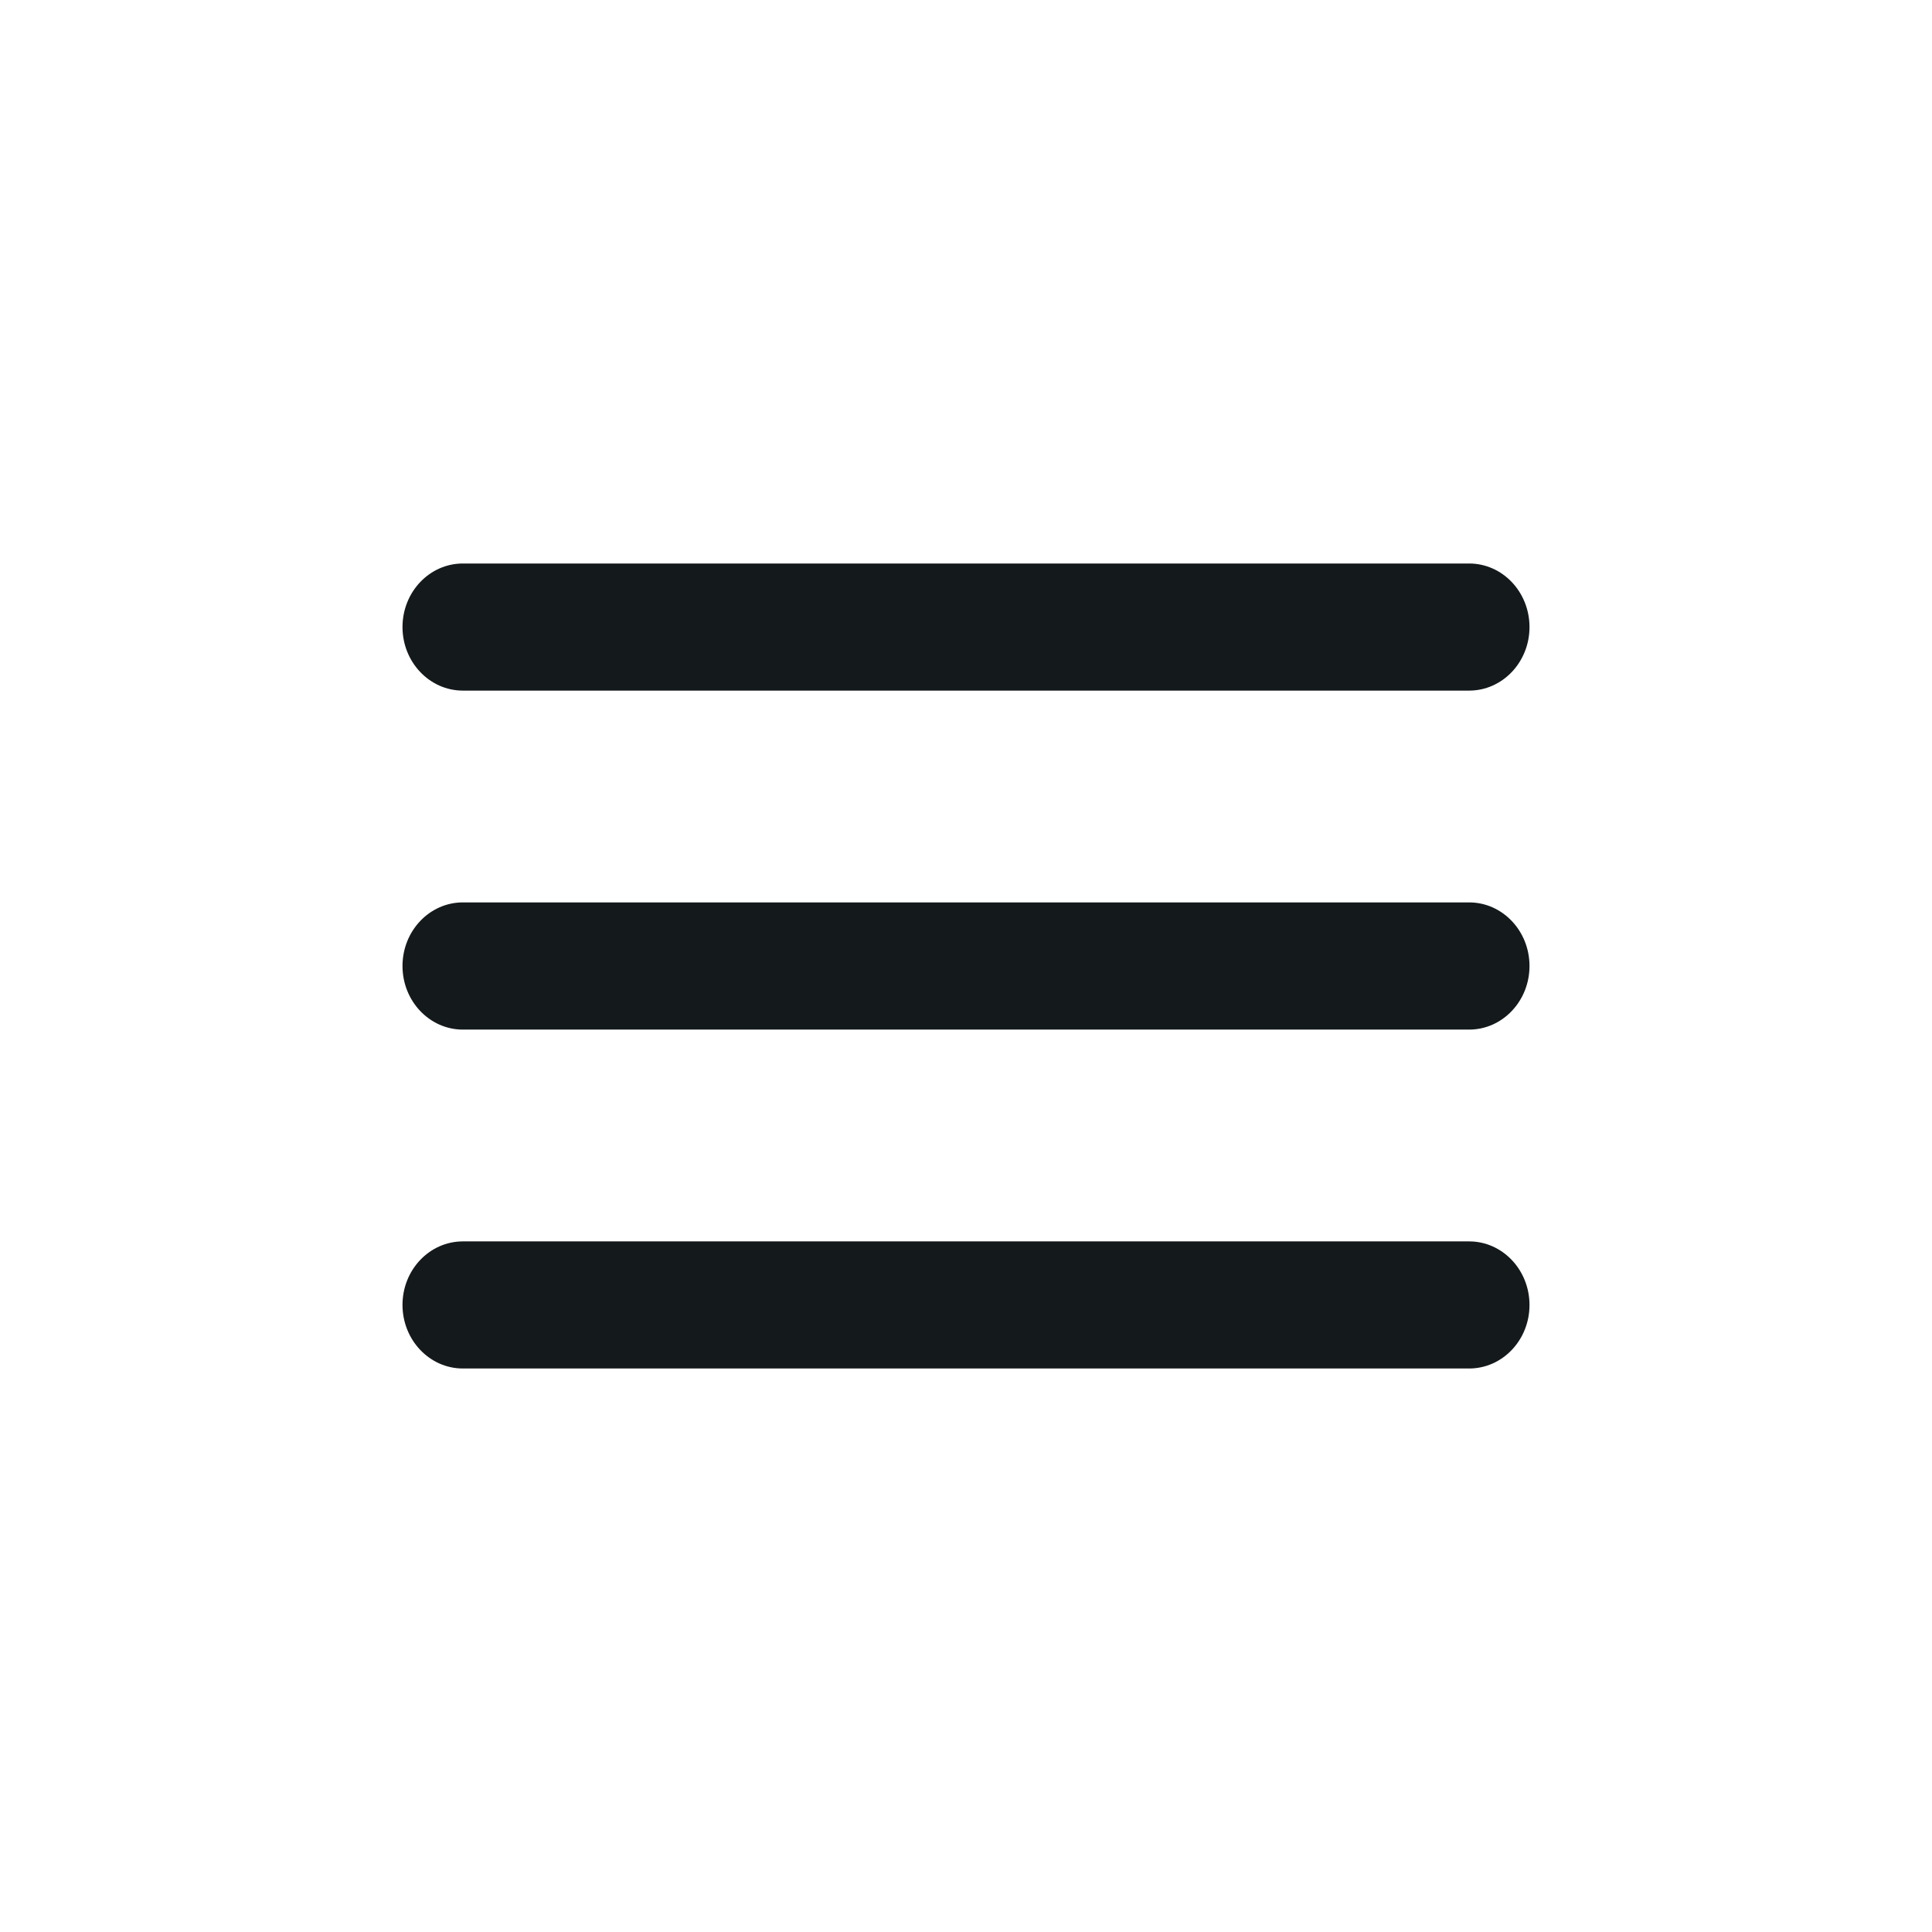
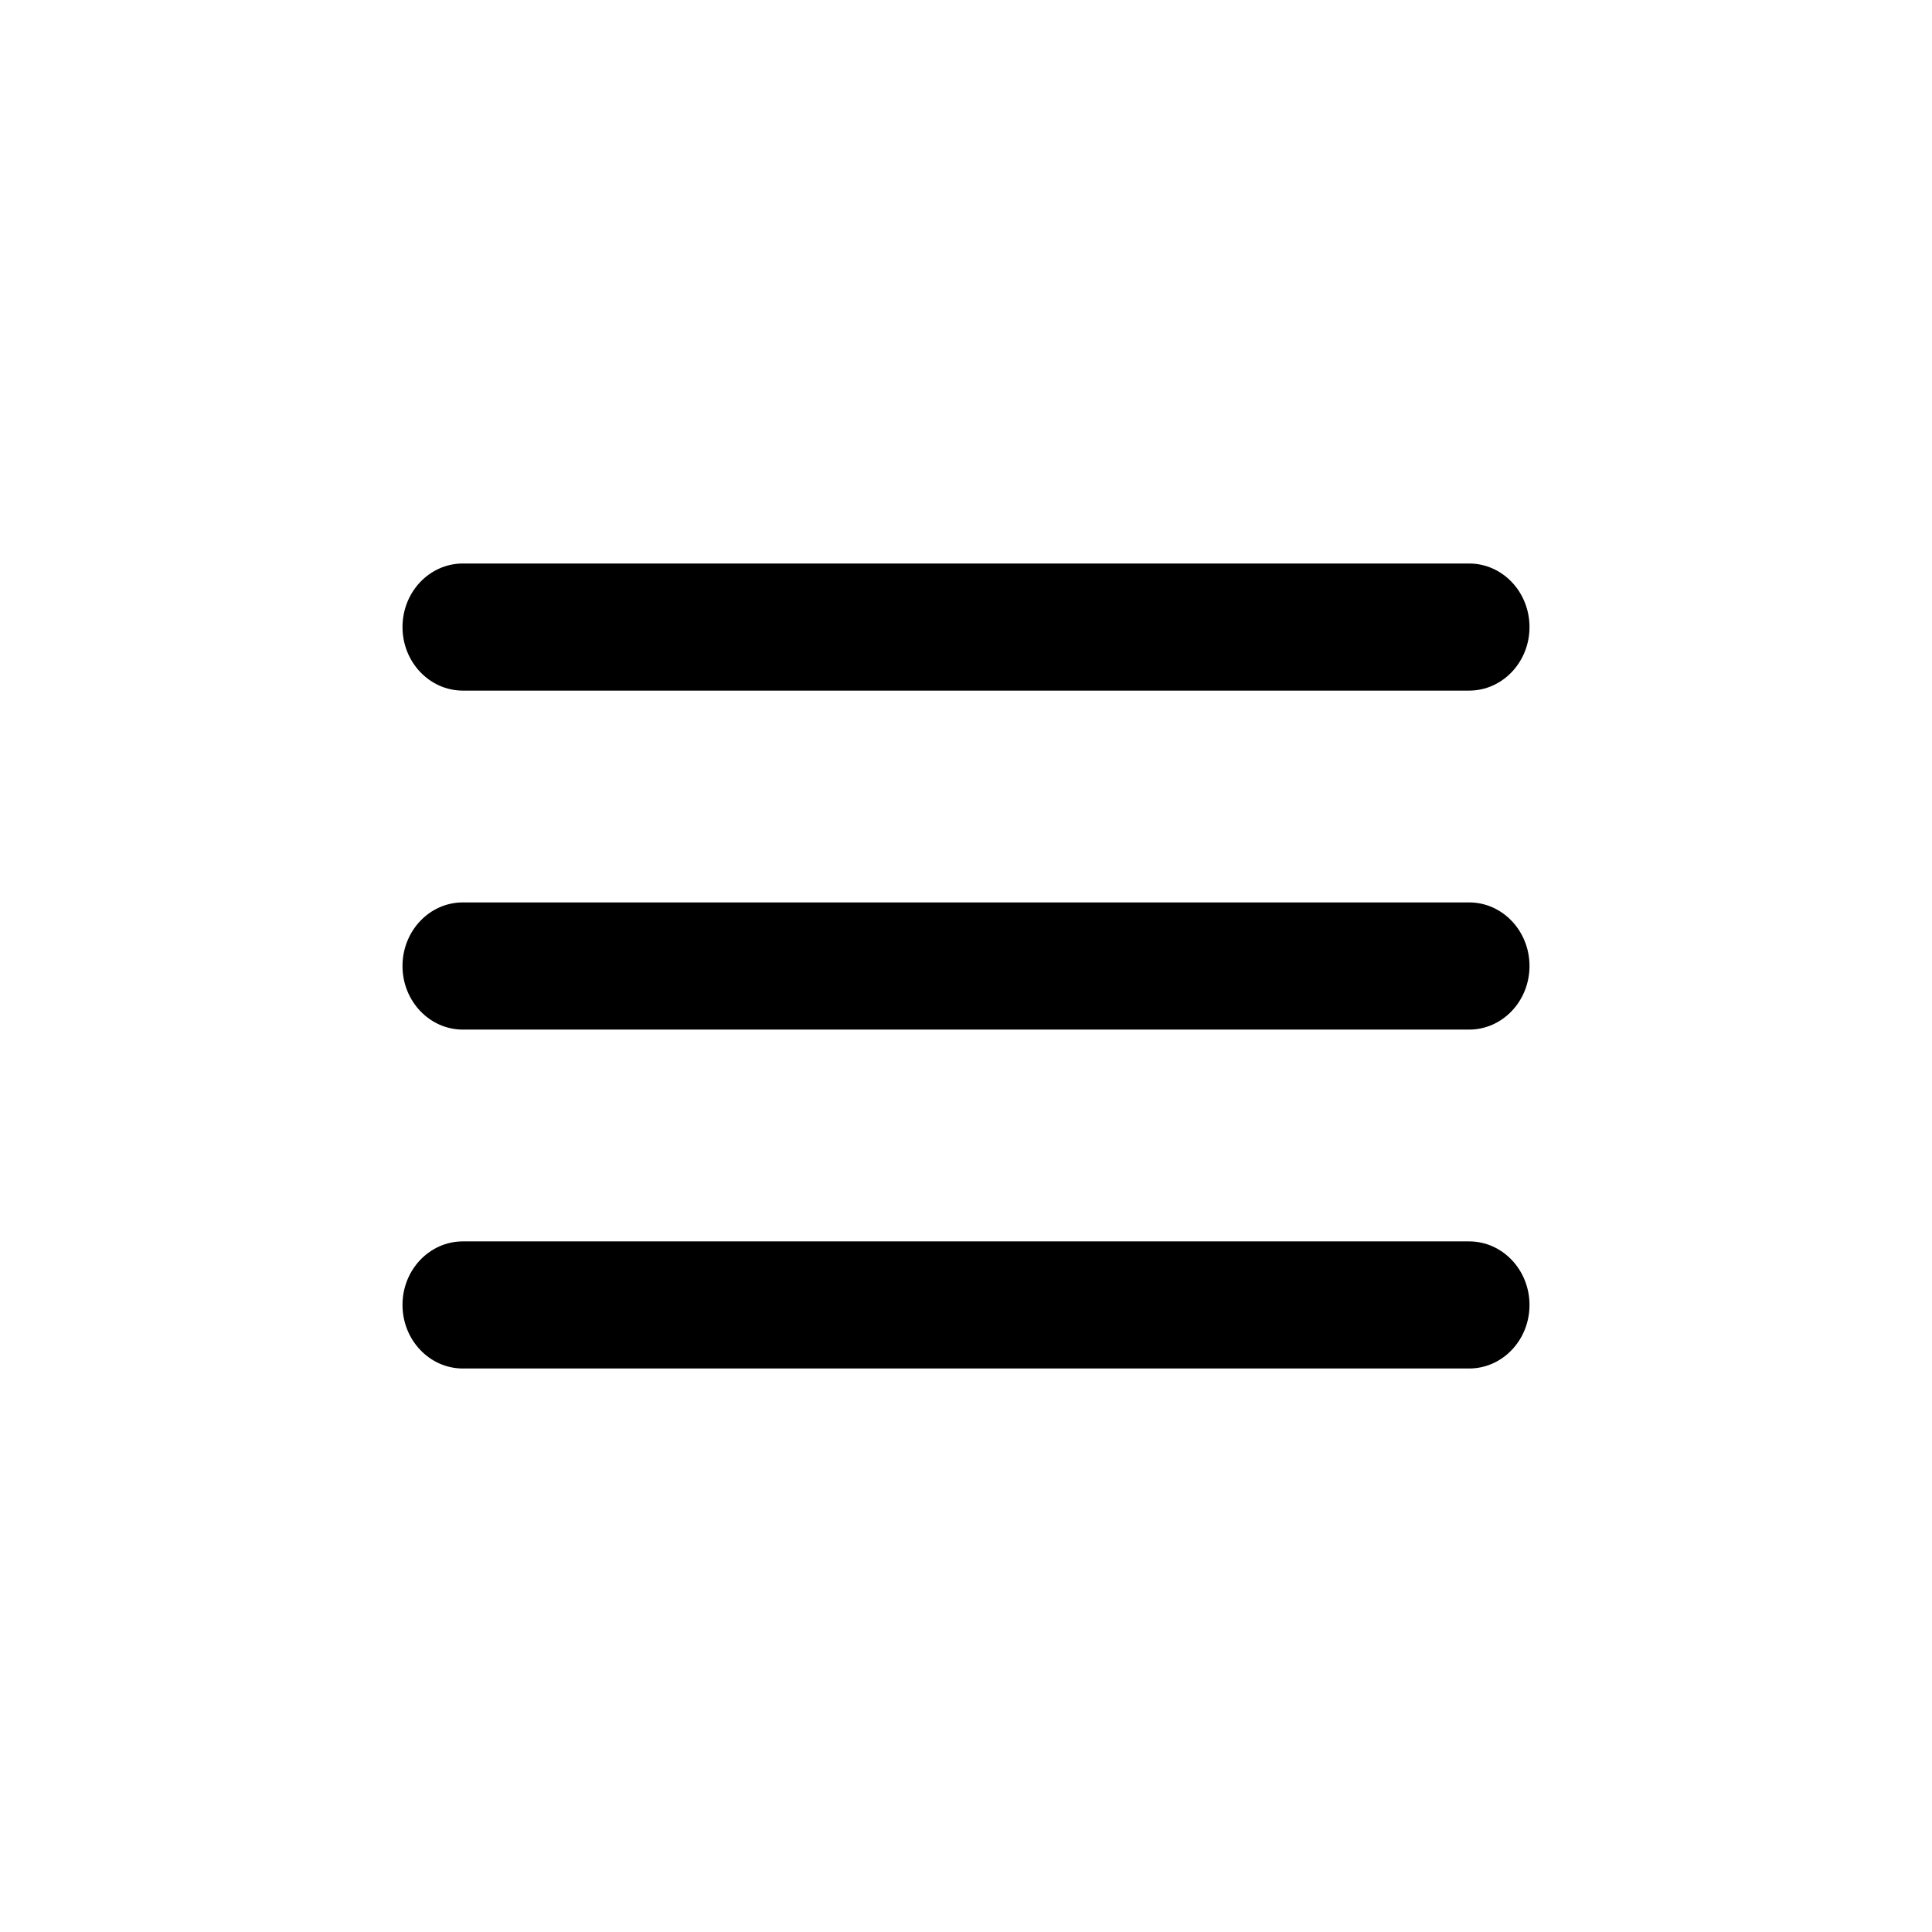
- <svg xmlns="http://www.w3.org/2000/svg" width="24" height="24" fill="none">
-   <path d="M5 7.79c0-.437.336-.79.75-.79h12.5c.414 0 .75.353.75.79 0 .435-.336.789-.75.789H5.75c-.414 0-.75-.354-.75-.79zM5 12c0-.436.336-.79.75-.79h12.5c.414 0 .75.354.75.79 0 .436-.336.79-.75.79H5.75c-.414 0-.75-.354-.75-.79zM5 16.21c0-.436.336-.789.75-.789h12.5c.414 0 .75.354.75.79 0 .436-.336.789-.75.789H5.75c-.414 0-.75-.354-.75-.79z" fill="#14191B" />
+ <svg xmlns="http://www.w3.org/2000/svg" width="24" height="24" fill="currentColor">
+   <path d="M5 7.79c0-.437.336-.79.75-.79h12.5c.414 0 .75.353.75.79 0 .435-.336.789-.75.789H5.75c-.414 0-.75-.354-.75-.79zM5 12c0-.436.336-.79.75-.79h12.5c.414 0 .75.354.75.79 0 .436-.336.79-.75.79H5.75c-.414 0-.75-.354-.75-.79zM5 16.21c0-.436.336-.789.75-.789h12.5c.414 0 .75.354.75.79 0 .436-.336.789-.75.789H5.75c-.414 0-.75-.354-.75-.79z" />
</svg>
